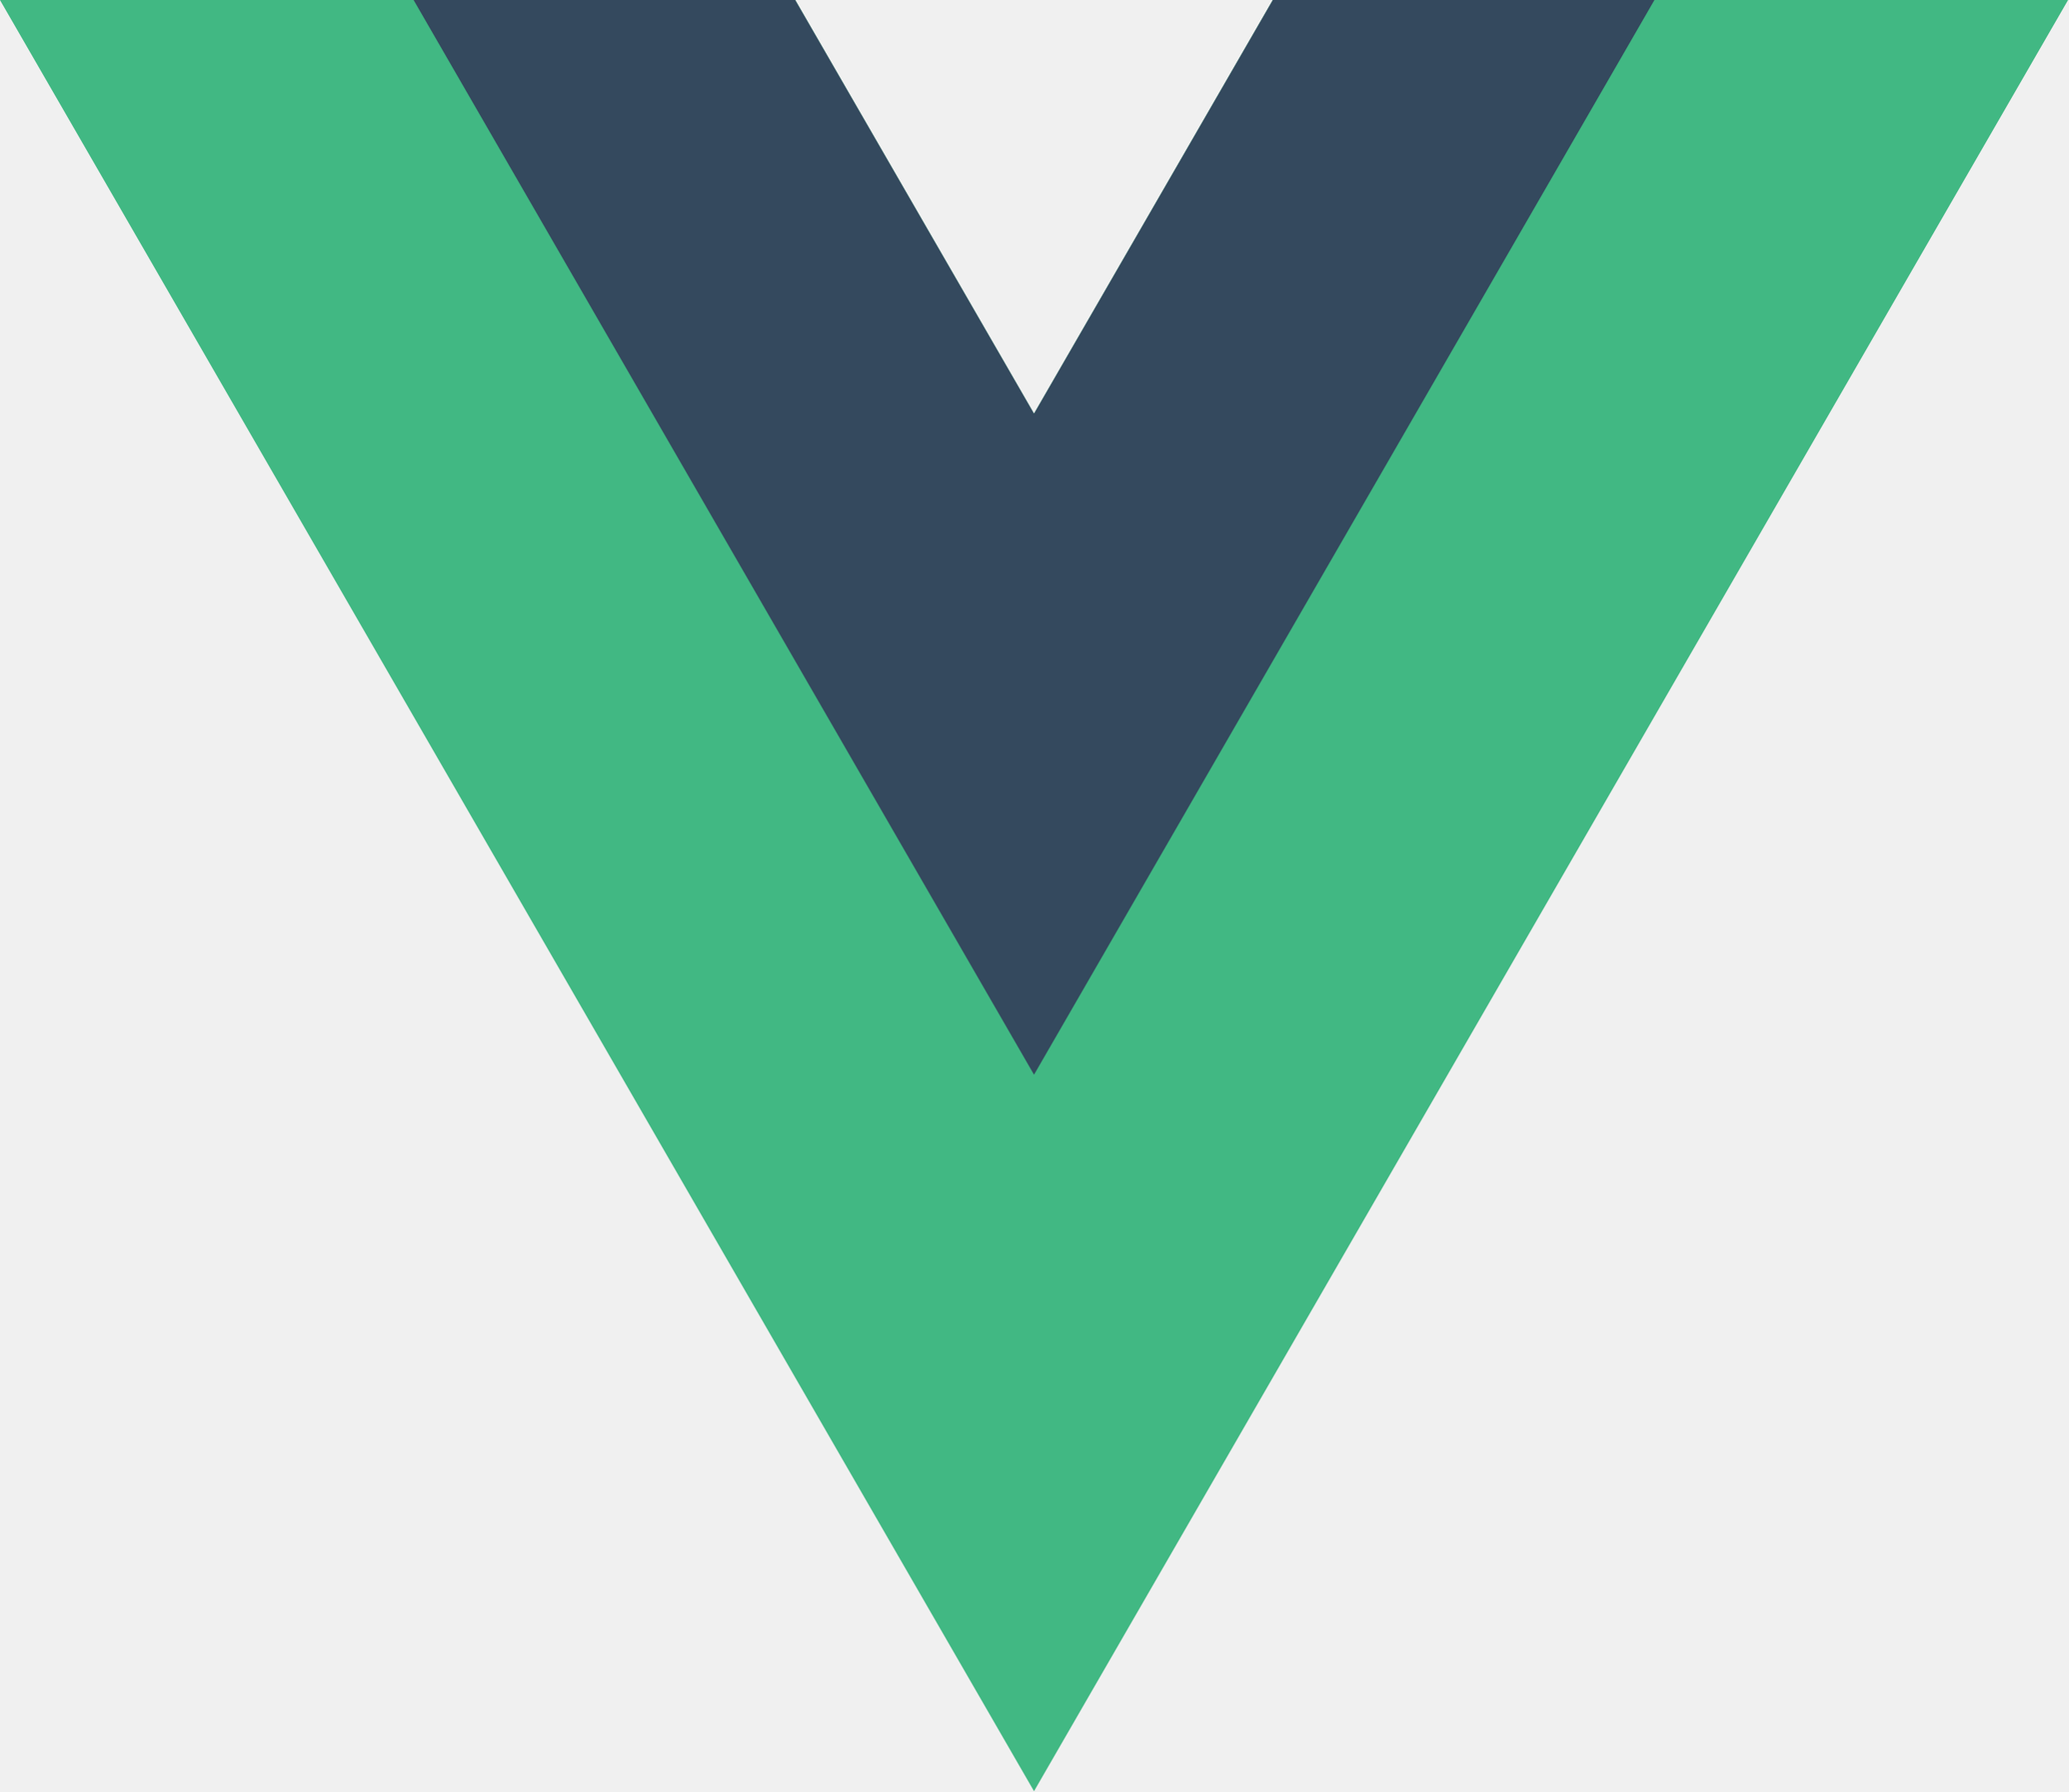
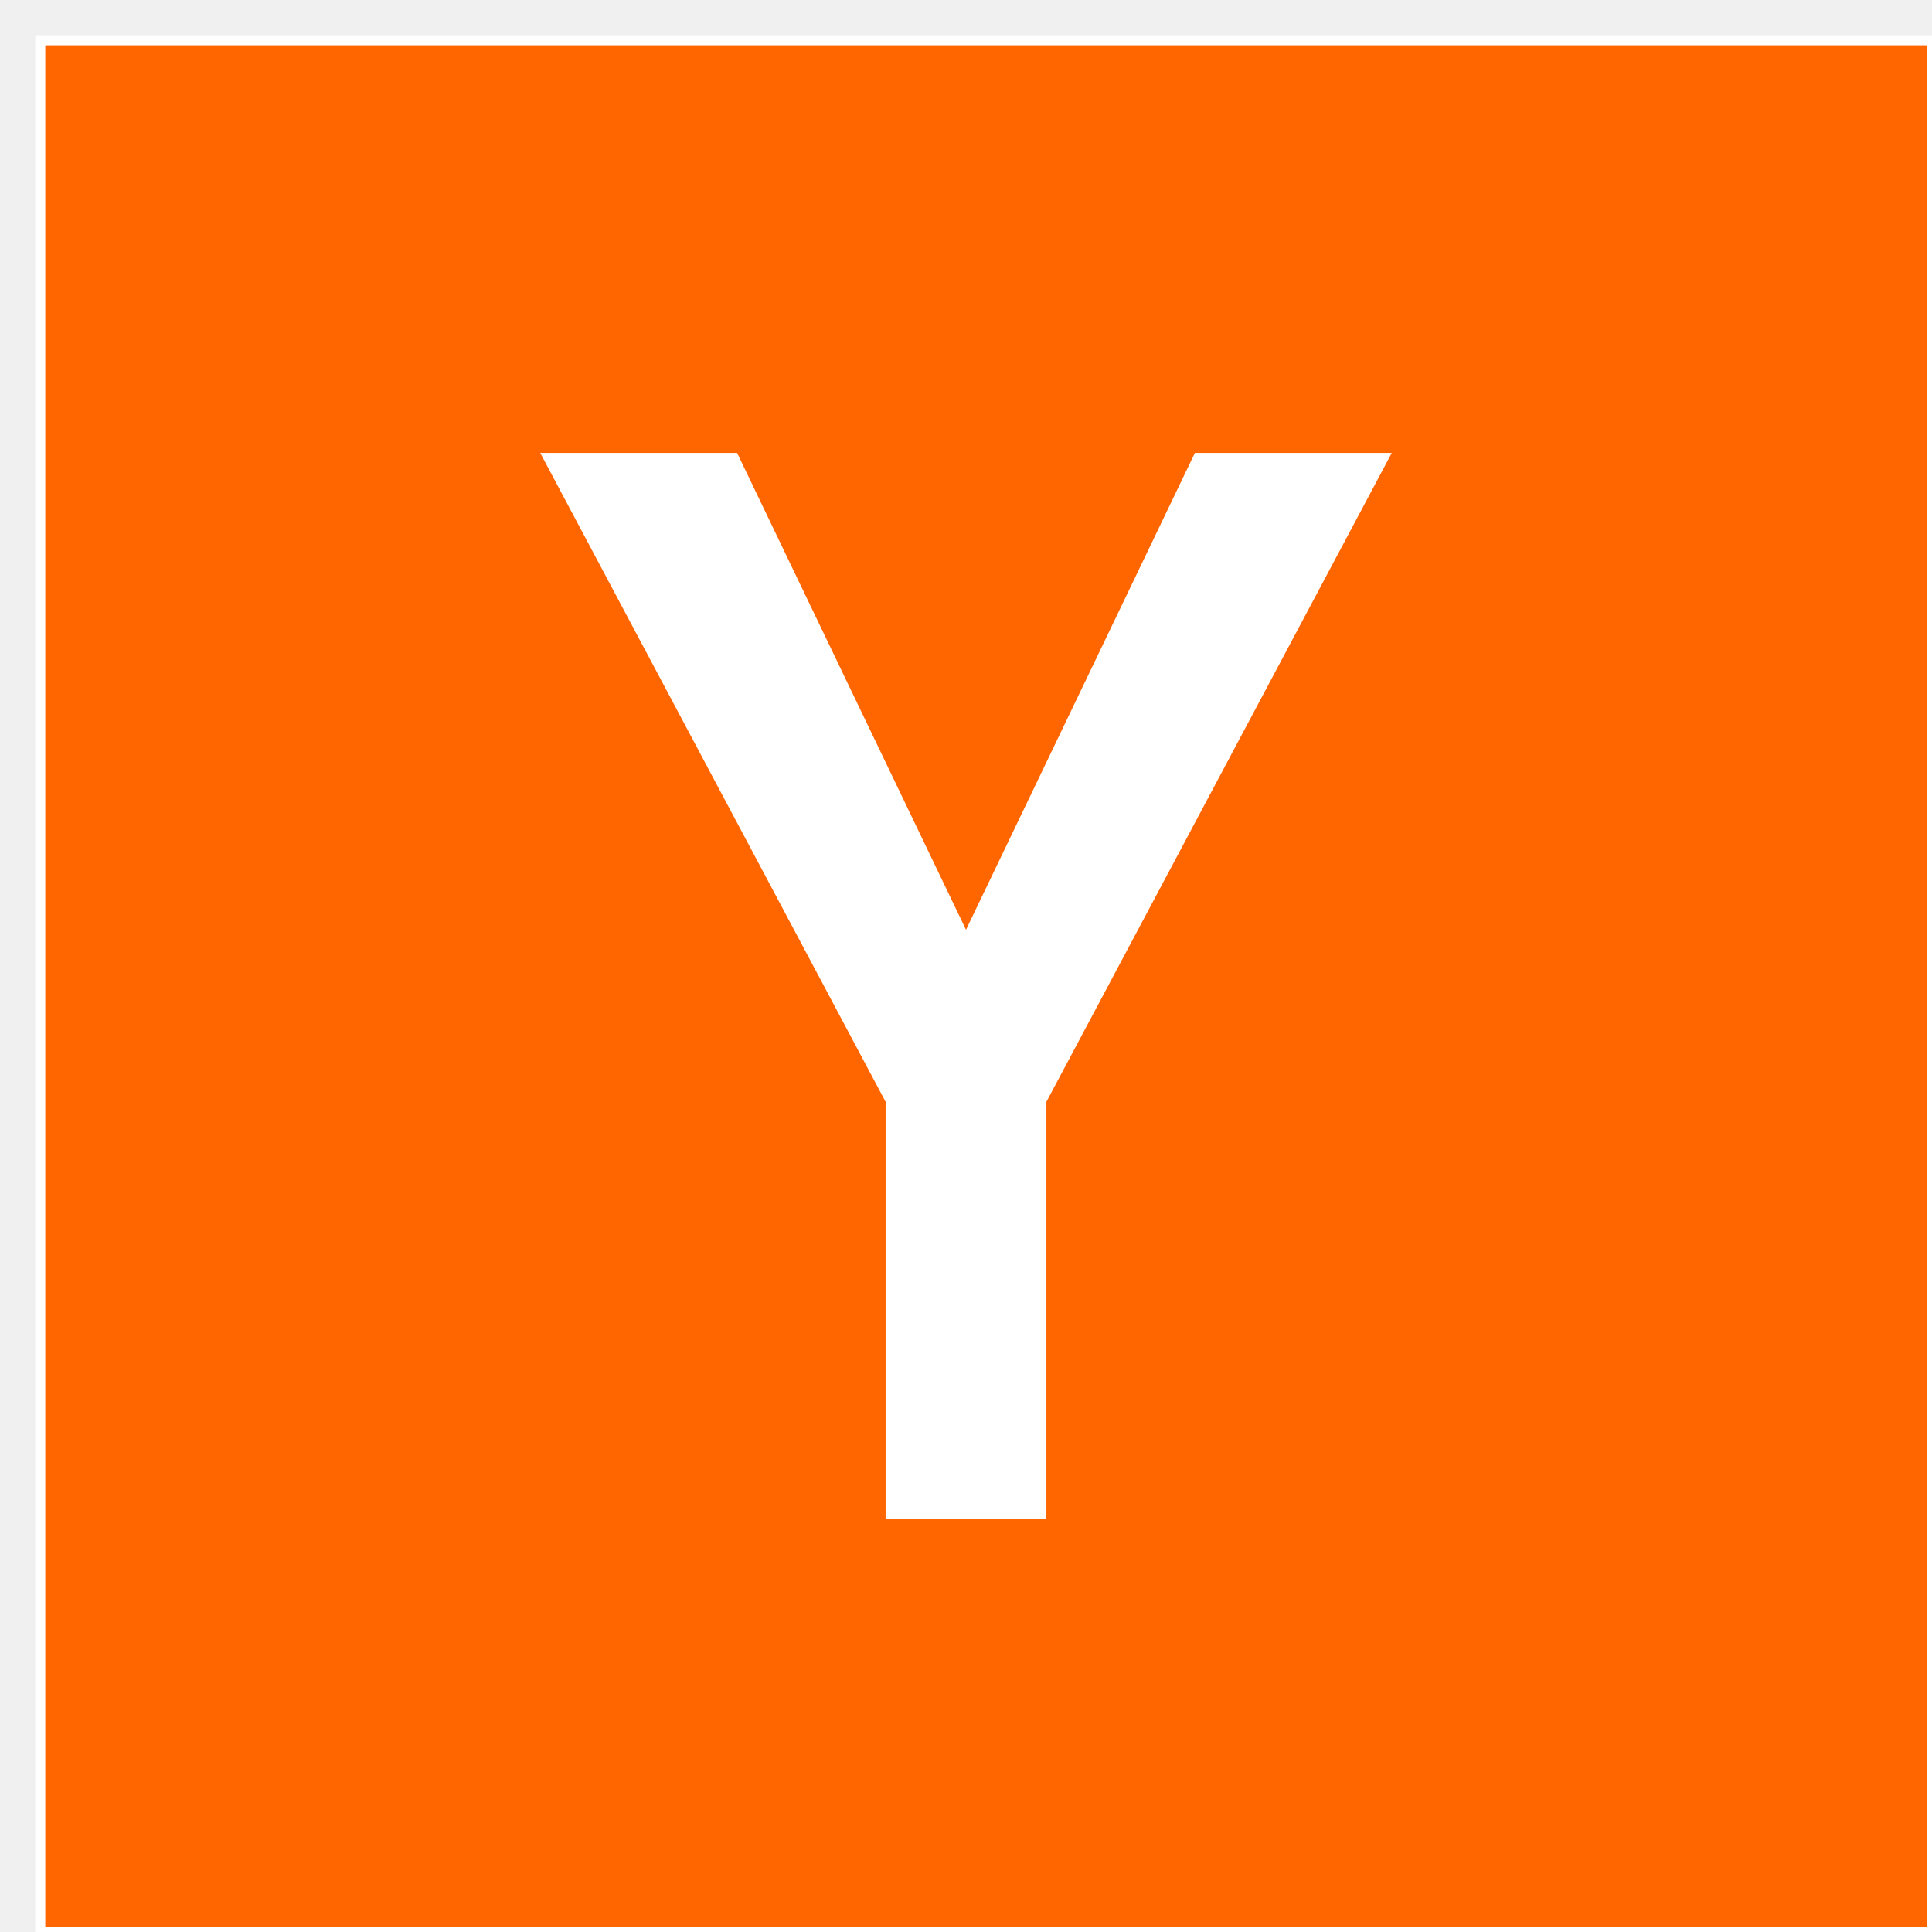
- <svg xmlns="http://www.w3.org/2000/svg" viewBox="0 0 261.76 226.69">
-   <path d="M161.096.001l-30.225 52.351L100.647.001H-.005l130.877 226.688L261.749.001z" fill="#41b883" />
-   <path d="M161.096.001l-30.225 52.351L100.647.001H52.346l78.526 136.01L209.398.001z" fill="#34495e" />
+ <svg xmlns="http://www.w3.org/2000/svg" width="18" height="18" viewBox="0 0 192 192">
+   <rect x="4" y="4" width="188" height="188" fill="#f60" stroke="#fff" />
+   <path d="M 73.252,45.01 L 96,92.401 L 118.748,45.01 L 138.314,45.01 L 103.99,109.497 L 103.99,150.99 L 88.01,150.99 L 88.01,109.497 L 53.686,45.01 Z" fill="#fff" />
</svg>
